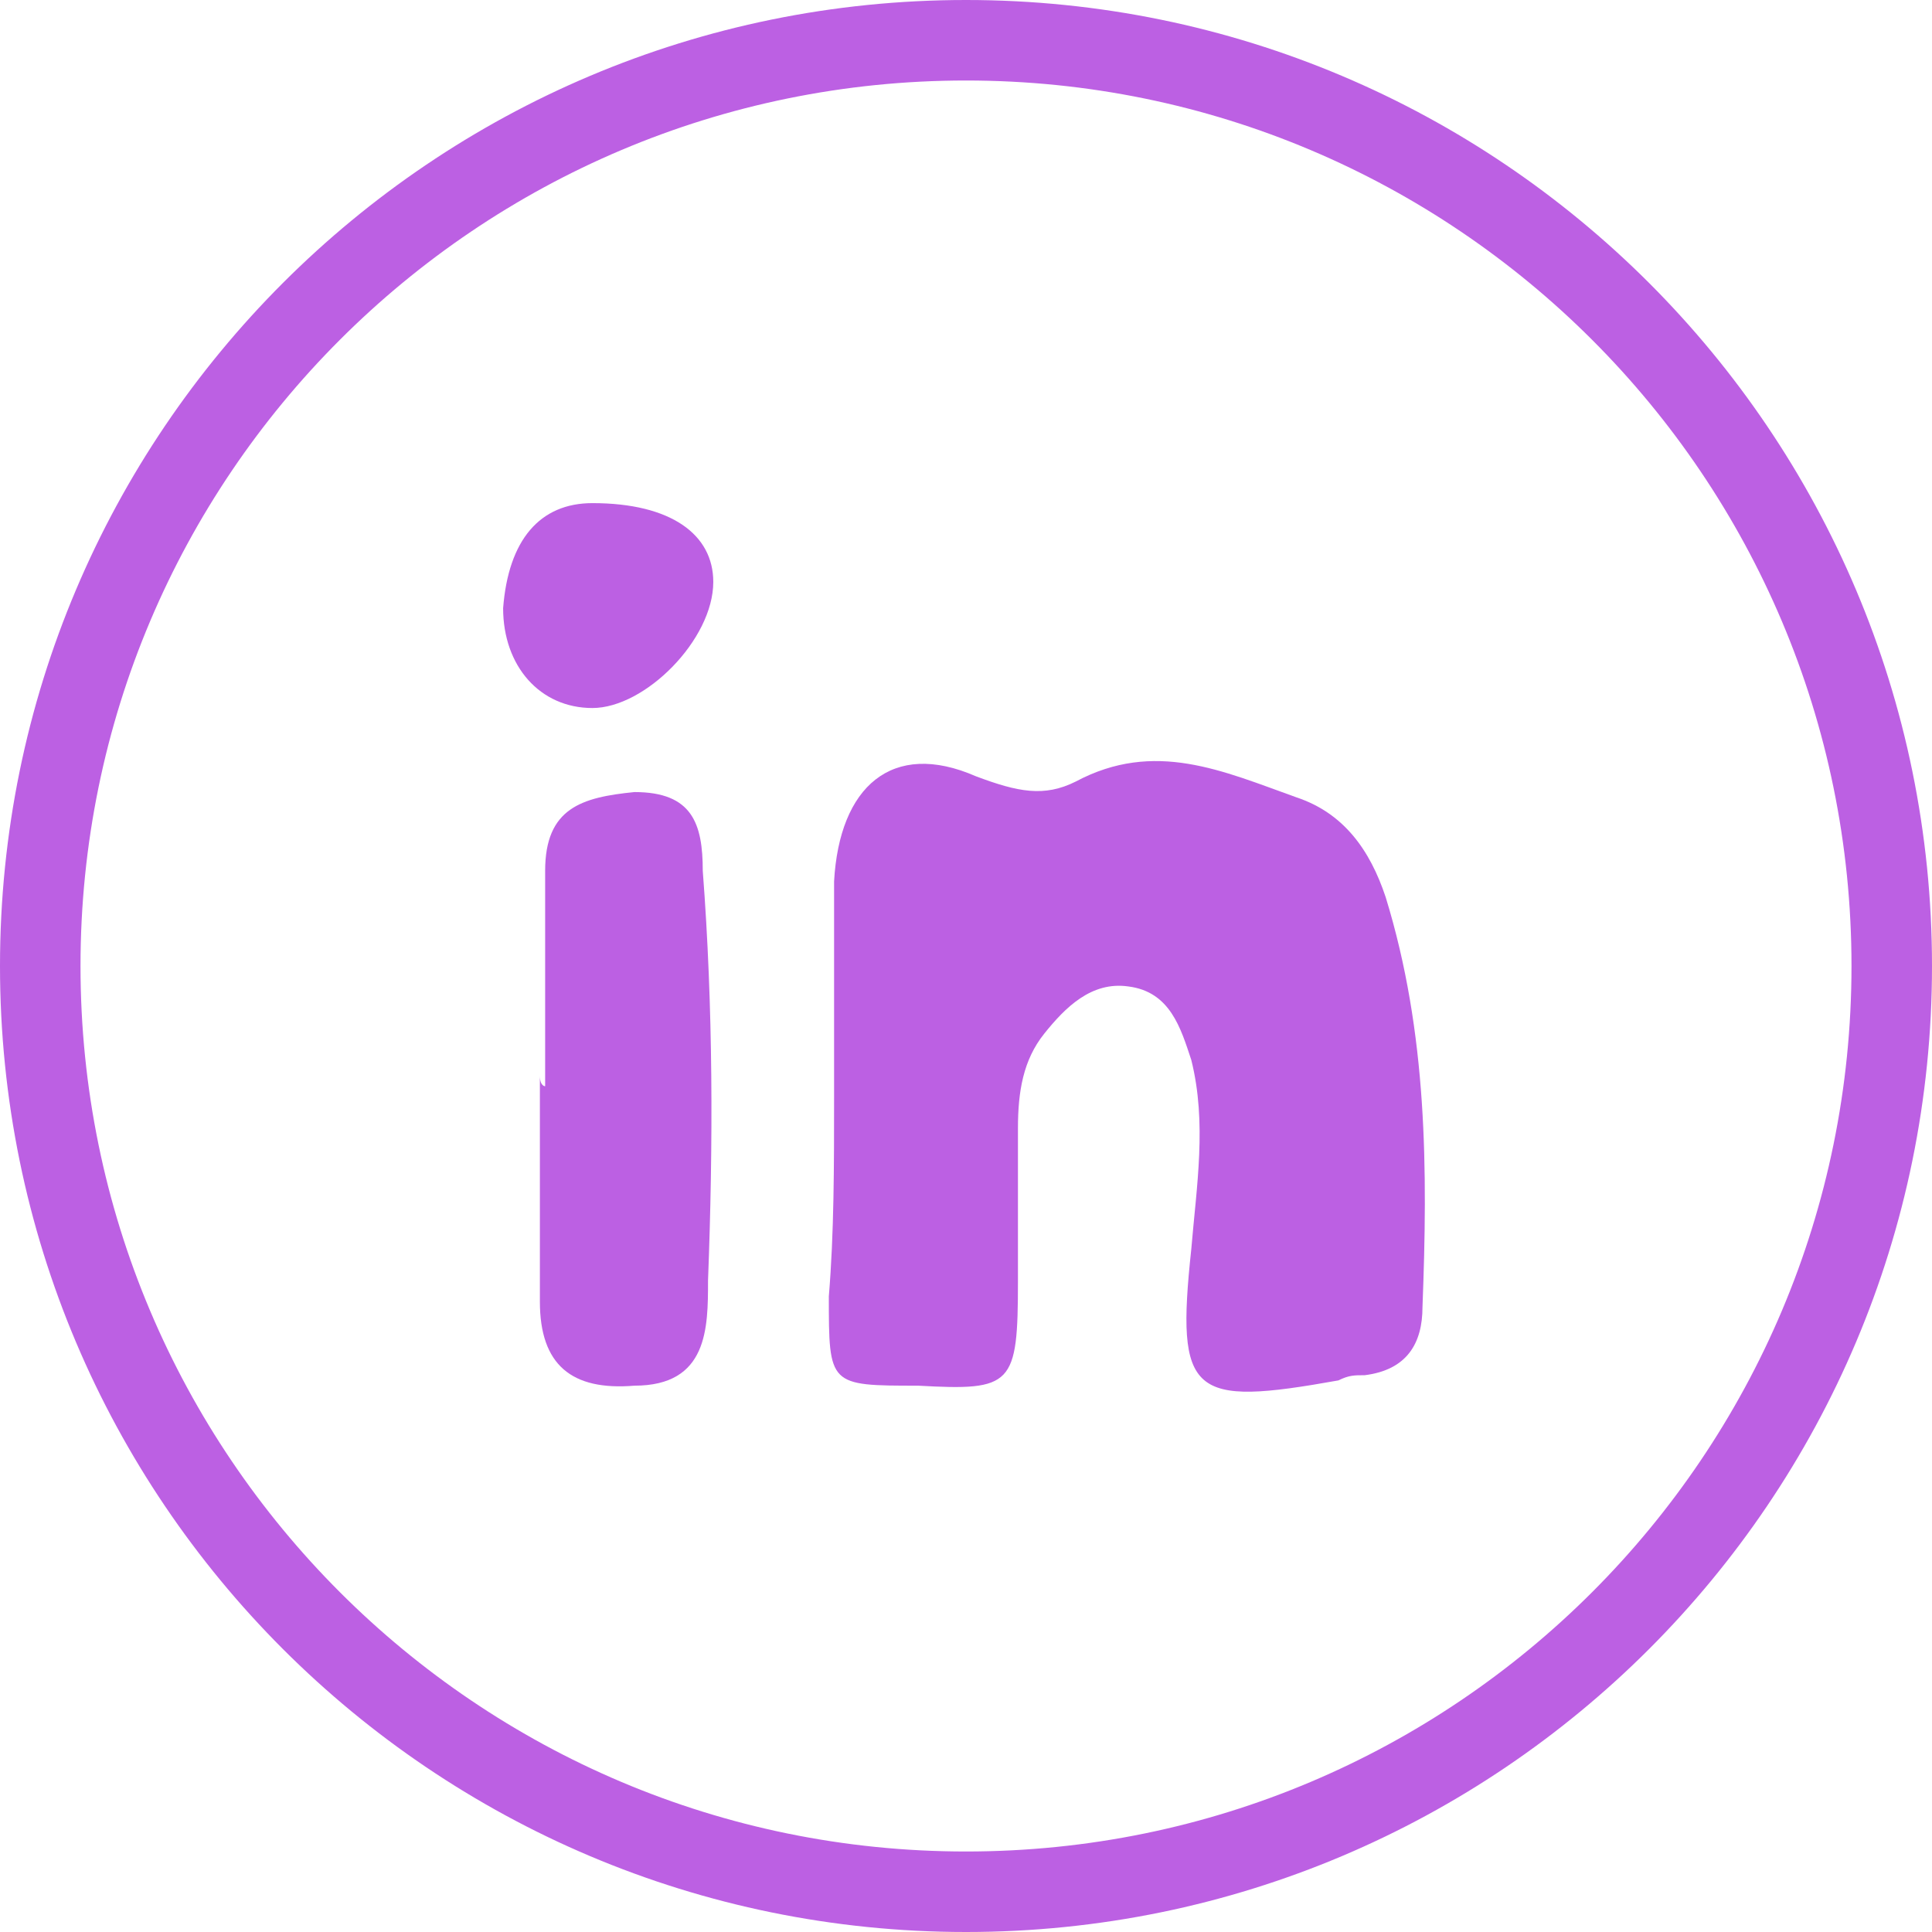
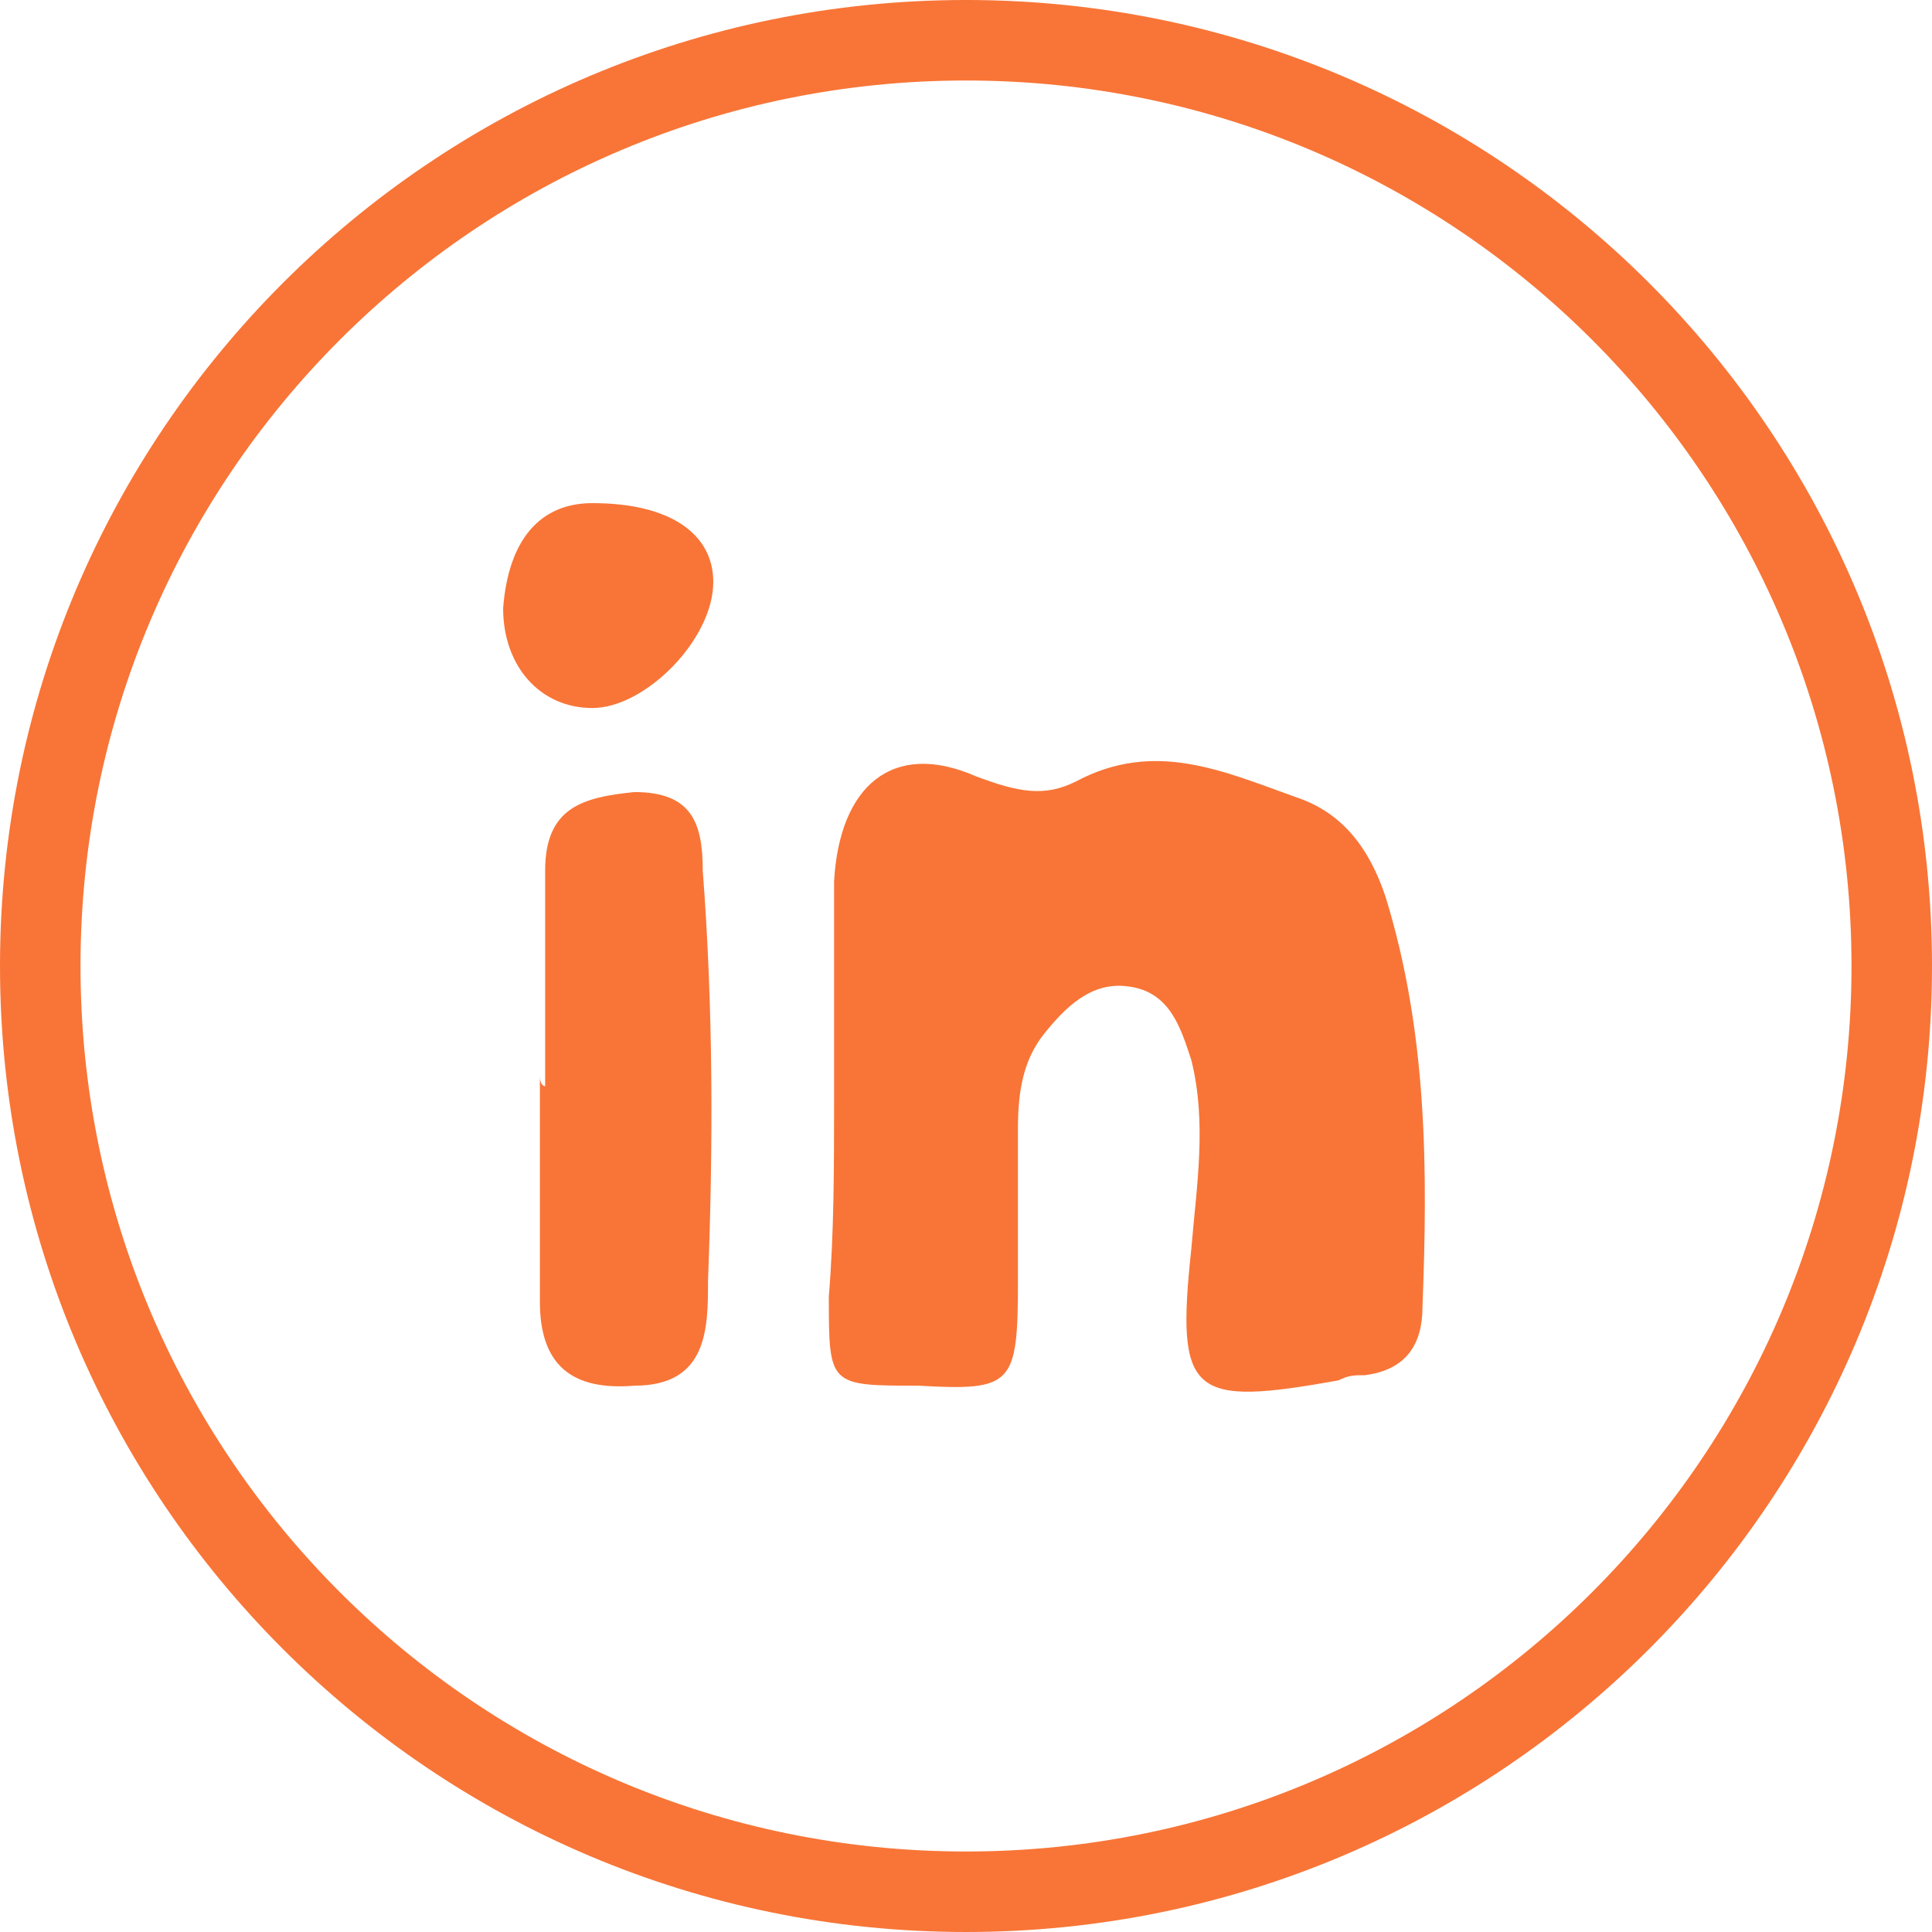
<svg xmlns="http://www.w3.org/2000/svg" width="36" height="36" viewBox="0 0 36 36" fill="none">
-   <path fill-rule="evenodd" clip-rule="evenodd" d="M18 34.5C27.113 34.5 34.5 27.113 34.5 18C34.5 8.887 27.113 1.5 18 1.5C8.887 1.5 1.5 8.887 1.5 18C1.5 27.113 8.887 34.5 18 34.5ZM18 36C27.941 36 36 27.941 36 18C36 8.059 27.941 0 18 0C8.059 0 0 8.059 0 18C0 27.941 8.059 36 18 36Z" fill="#BC60E3" />
-   <path d="M15.542 20.436C15.542 19.066 15.542 17.793 15.542 16.423C15.64 14.661 16.619 13.78 18.185 14.465C18.968 14.759 19.457 14.857 20.045 14.563C21.513 13.78 22.786 14.367 24.156 14.857C25.037 15.15 25.527 15.836 25.82 16.717C26.603 19.262 26.603 21.807 26.506 24.352C26.506 25.037 26.212 25.527 25.429 25.625C25.233 25.625 25.135 25.625 24.939 25.722C22.198 26.212 21.905 26.016 22.198 23.275C22.296 22.101 22.492 20.926 22.198 19.751C22.003 19.164 21.807 18.479 21.024 18.381C20.338 18.283 19.849 18.772 19.457 19.262C19.066 19.751 18.968 20.338 18.968 21.024C18.968 22.003 18.968 22.884 18.968 23.863C18.968 25.82 18.87 25.918 17.108 25.82C15.444 25.82 15.444 25.82 15.444 24.156C15.542 22.982 15.542 21.709 15.542 20.436Z" fill="#BC60E3" />
-   <path d="M10.158 20.241C10.158 18.87 10.158 17.598 10.158 16.227C10.158 15.053 10.843 14.857 11.822 14.759C12.899 14.759 13.095 15.346 13.095 16.227C13.29 18.772 13.29 21.317 13.193 23.863C13.193 24.744 13.193 25.82 11.822 25.82C10.648 25.918 10.06 25.429 10.06 24.254C10.06 22.884 10.06 21.415 10.06 20.045C10.06 20.241 10.158 20.241 10.158 20.241Z" fill="#BC60E3" />
-   <path d="M11.039 9.375C12.507 9.375 13.291 9.962 13.291 10.843C13.291 11.92 12.018 13.193 11.039 13.193C10.06 13.193 9.375 12.41 9.375 11.333C9.473 10.06 10.06 9.375 11.039 9.375Z" fill="#BC60E3" />
+   <path fill-rule="evenodd" clip-rule="evenodd" d="M18 34.5C27.113 34.5 34.5 27.113 34.5 18C34.5 8.887 27.113 1.5 18 1.5C8.887 1.5 1.5 8.887 1.5 18C1.5 27.113 8.887 34.5 18 34.5ZM18 36C27.941 36 36 27.941 36 18C36 8.059 27.941 0 18 0C8.059 0 0 8.059 0 18C0 27.941 8.059 36 18 36Z" fill="#F87537" />
+   <path d="M15.542 20.436C15.542 19.066 15.542 17.793 15.542 16.423C15.64 14.661 16.619 13.78 18.185 14.465C18.968 14.759 19.457 14.857 20.045 14.563C21.513 13.78 22.786 14.367 24.156 14.857C25.037 15.15 25.527 15.836 25.82 16.717C26.603 19.262 26.603 21.807 26.506 24.352C26.506 25.037 26.212 25.527 25.429 25.625C25.233 25.625 25.135 25.625 24.939 25.722C22.198 26.212 21.905 26.016 22.198 23.275C22.296 22.101 22.492 20.926 22.198 19.751C22.003 19.164 21.807 18.479 21.024 18.381C20.338 18.283 19.849 18.772 19.457 19.262C19.066 19.751 18.968 20.338 18.968 21.024C18.968 22.003 18.968 22.884 18.968 23.863C18.968 25.82 18.87 25.918 17.108 25.82C15.444 25.82 15.444 25.82 15.444 24.156C15.542 22.982 15.542 21.709 15.542 20.436Z" fill="#F87537" />
+   <path d="M10.158 20.241C10.158 18.87 10.158 17.598 10.158 16.227C10.158 15.053 10.843 14.857 11.822 14.759C12.899 14.759 13.095 15.346 13.095 16.227C13.29 18.772 13.29 21.317 13.193 23.863C13.193 24.744 13.193 25.82 11.822 25.82C10.648 25.918 10.06 25.429 10.06 24.254C10.06 22.884 10.06 21.415 10.06 20.045C10.06 20.241 10.158 20.241 10.158 20.241Z" fill="#F87537" />
+   <path d="M11.039 9.375C12.507 9.375 13.291 9.962 13.291 10.843C13.291 11.92 12.018 13.193 11.039 13.193C10.06 13.193 9.375 12.41 9.375 11.333C9.473 10.06 10.06 9.375 11.039 9.375Z" fill="#F87537" />
</svg>
